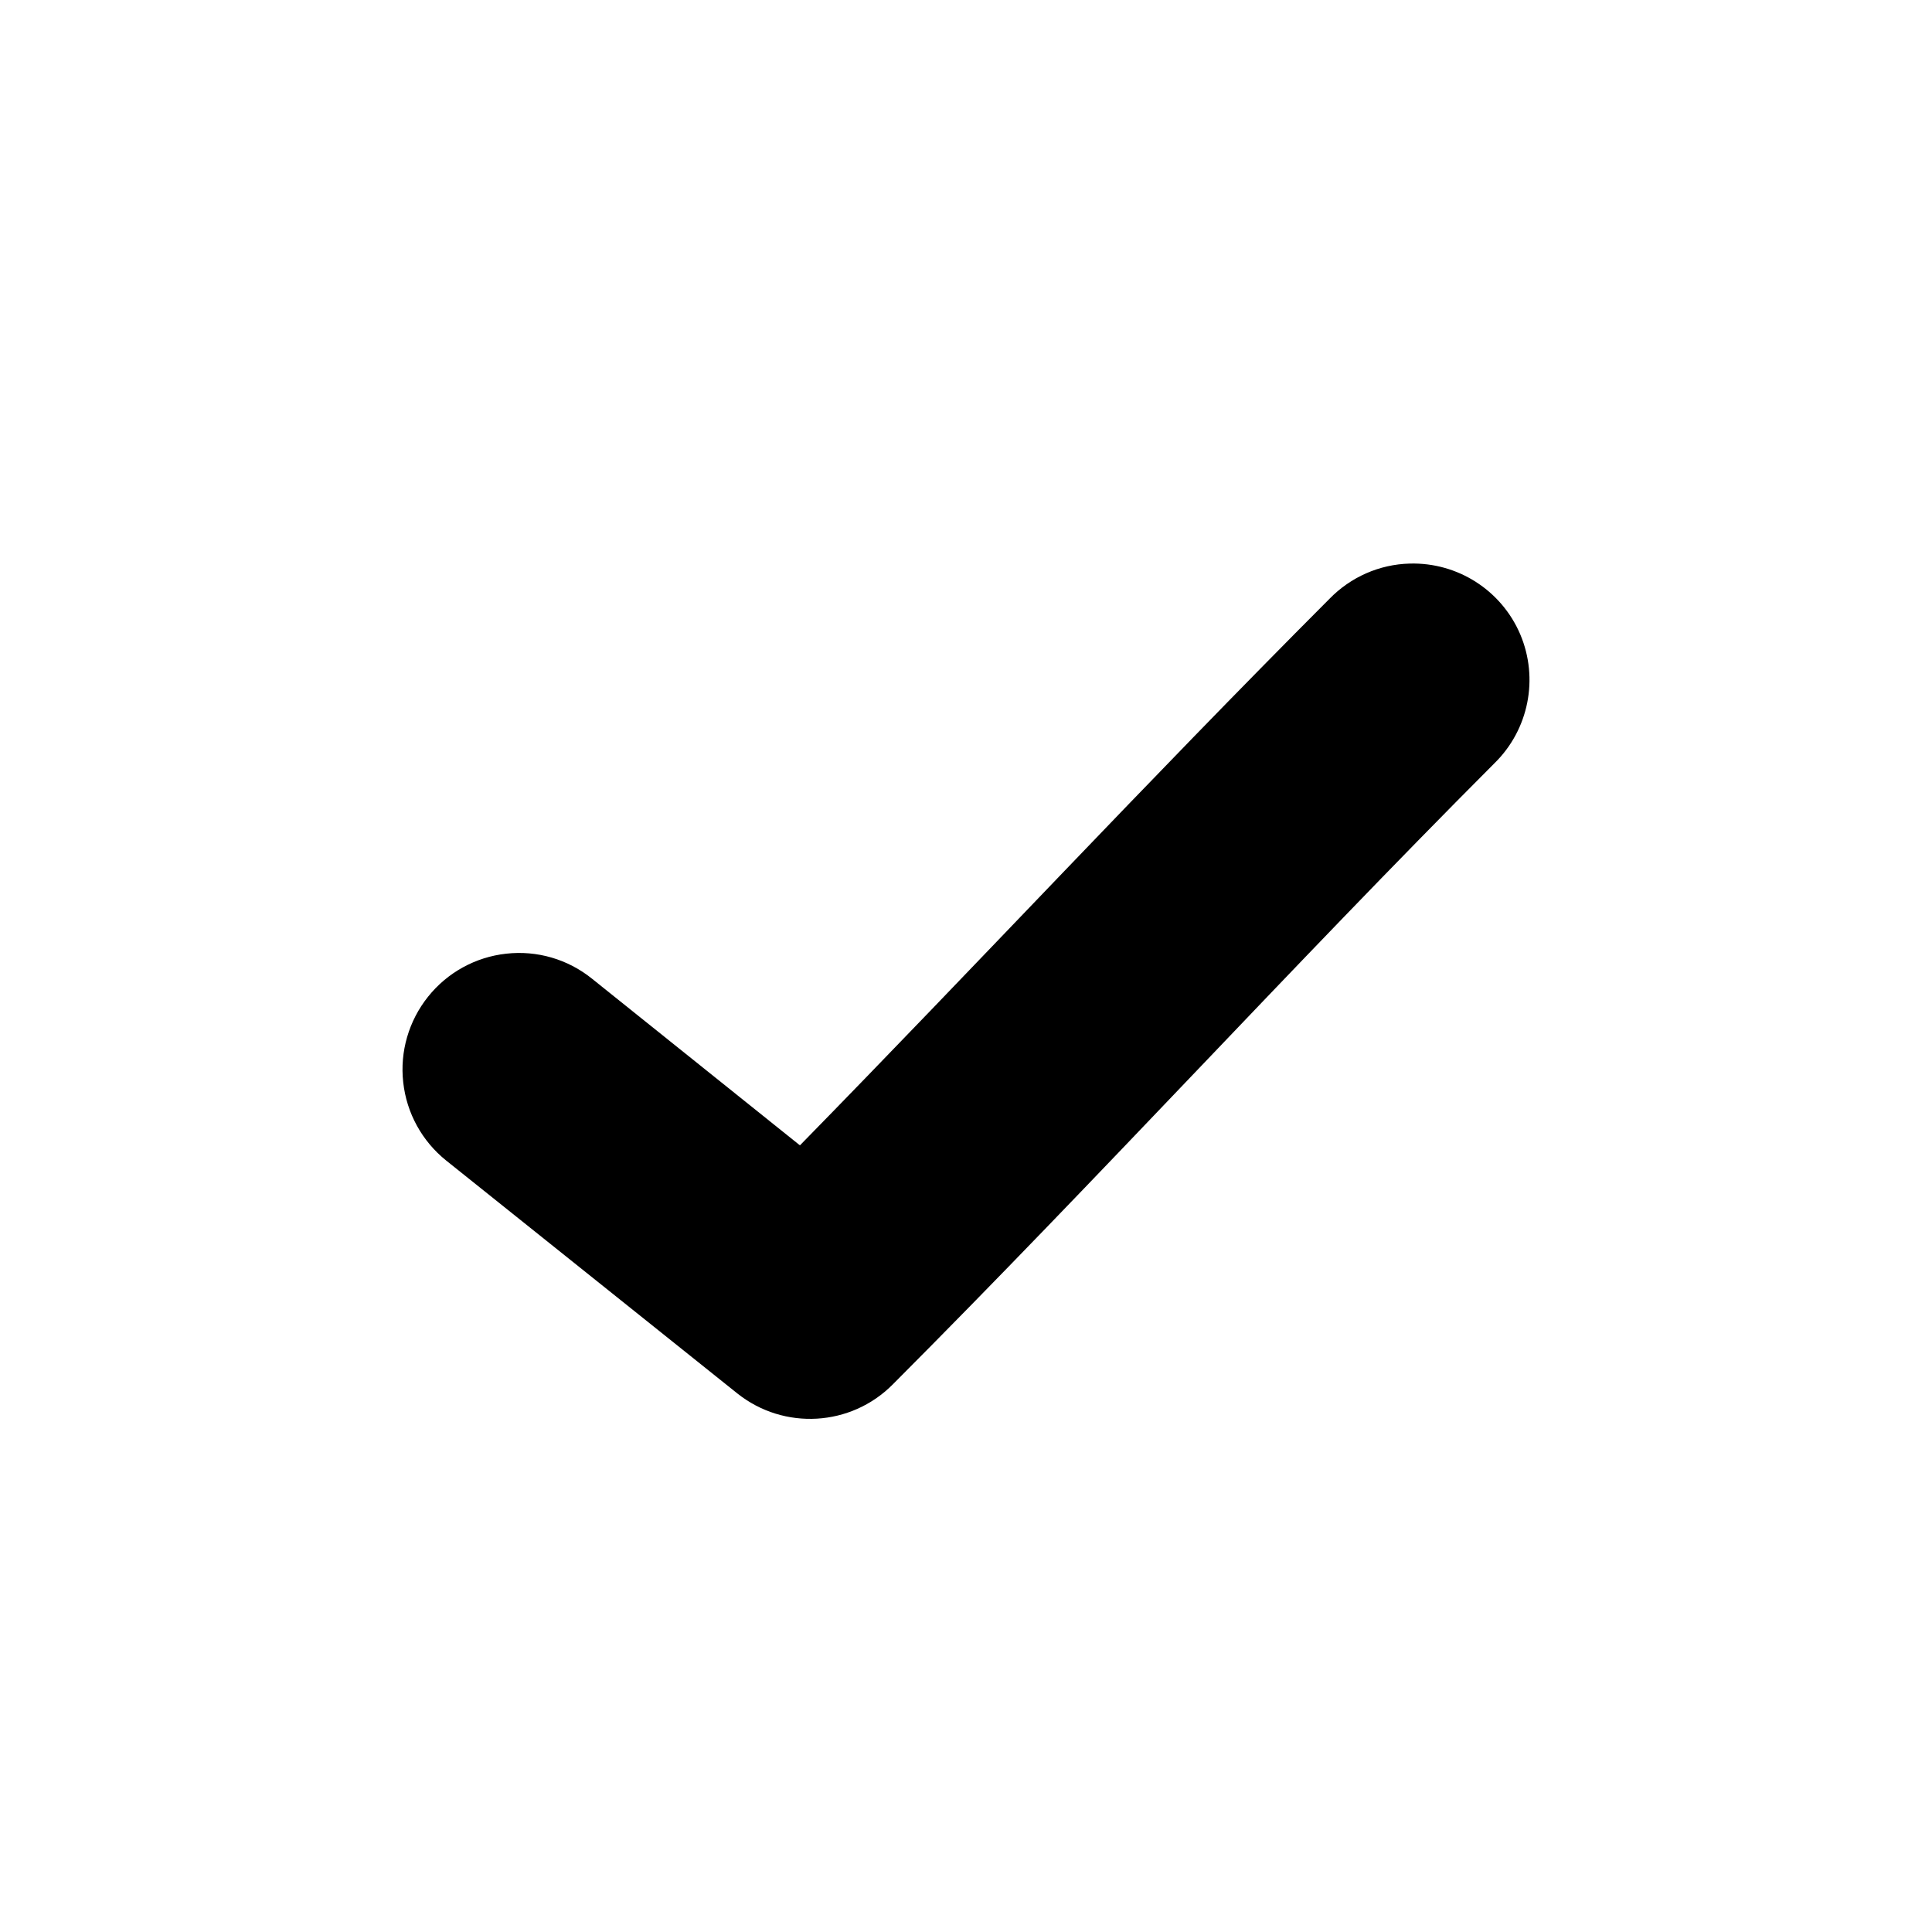
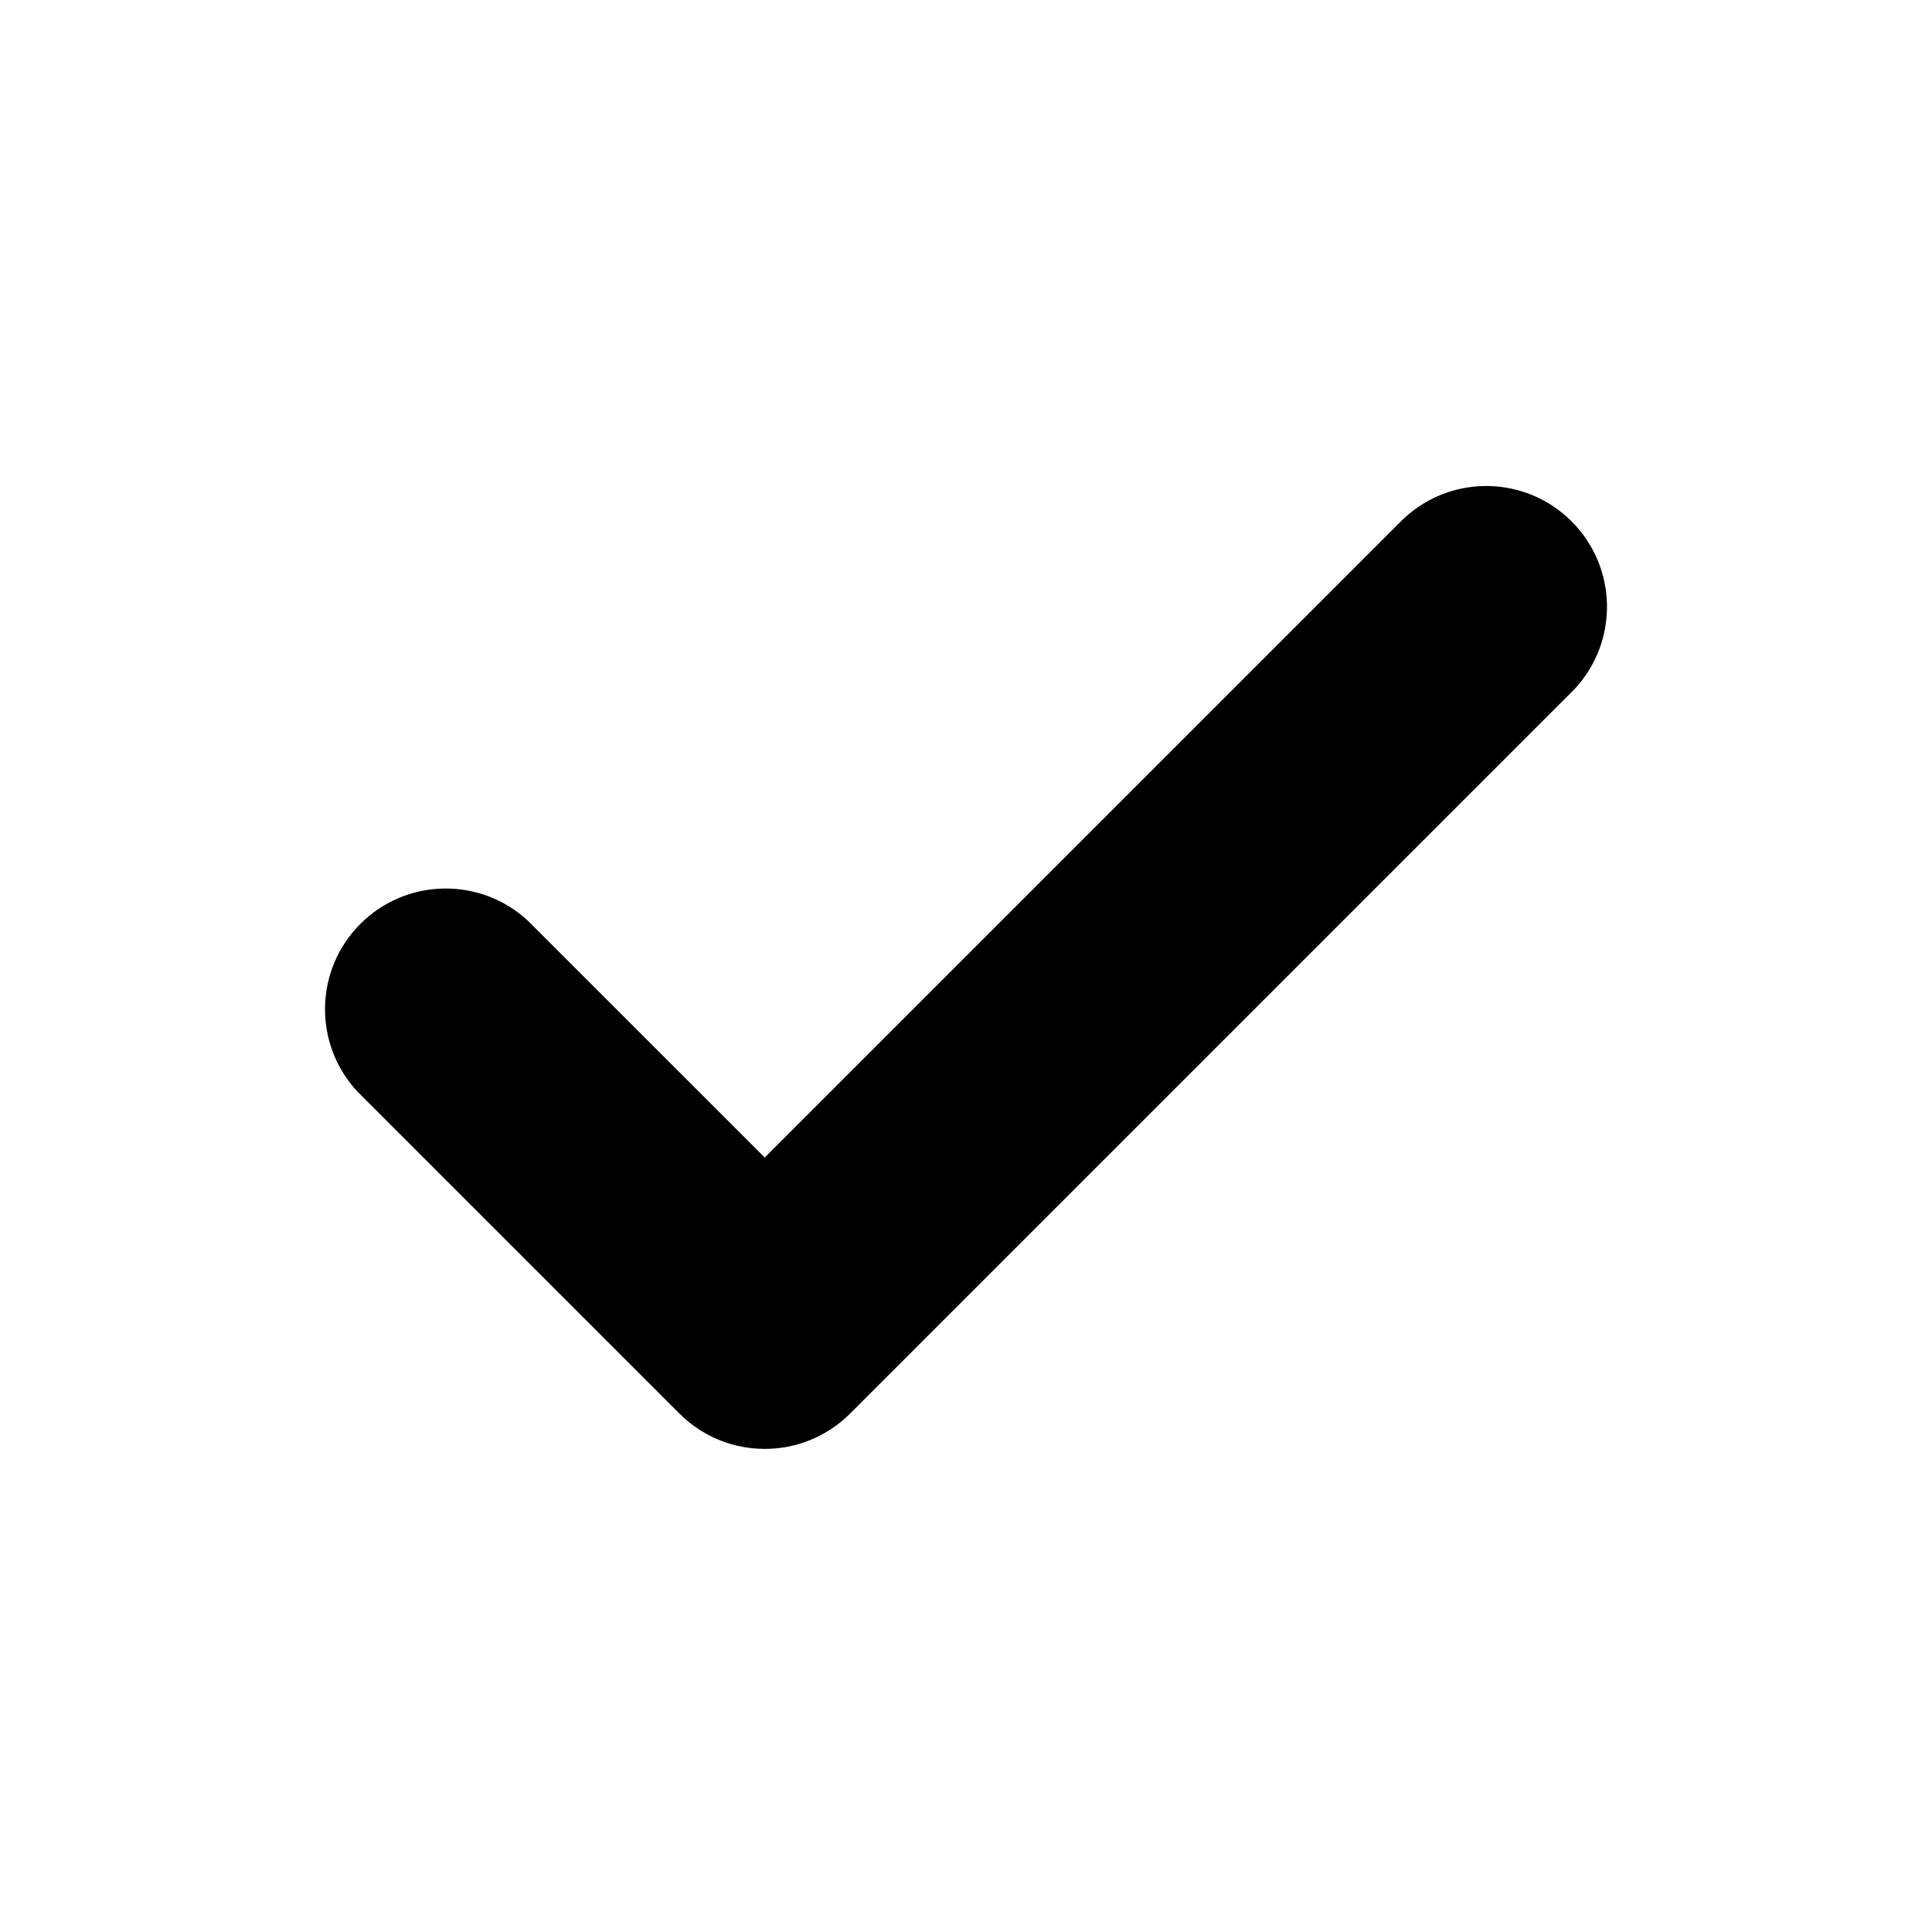
<svg xmlns="http://www.w3.org/2000/svg" viewBox="0 0 24 24">
-   <path fill-rule="evenodd" d="M17.511,7.001 C17.135,7.011 16.779,7.168 16.516,7.438 C14.226,9.733 12.136,11.982 9.937,14.228 L7.352,12.156 C7.052,11.915 6.67,11.804 6.288,11.847 C5.906,11.889 5.557,12.081 5.317,12.382 C5.078,12.681 4.966,13.064 5.009,13.445 C5.051,13.828 5.243,14.176 5.543,14.417 L9.161,17.311 C9.739,17.77 10.57,17.722 11.09,17.198 C13.692,14.59 16.024,12.028 18.566,9.48 C18.991,9.063 19.117,8.428 18.885,7.88 C18.651,7.332 18.107,6.984 17.511,7.001 L17.511,7.001 Z" />
+   <path fill="#000" fill-rule="evenodd" d="M17.44 6.44a1.5 1.5 0 0 1 2.12 2.12l-9 9a1.5 1.5 0 0 1-2.12 0l-4-4a1.5 1.5 0 0 1 2.12-2.12l2.94 2.939 7.94-7.94Z" />
</svg>
